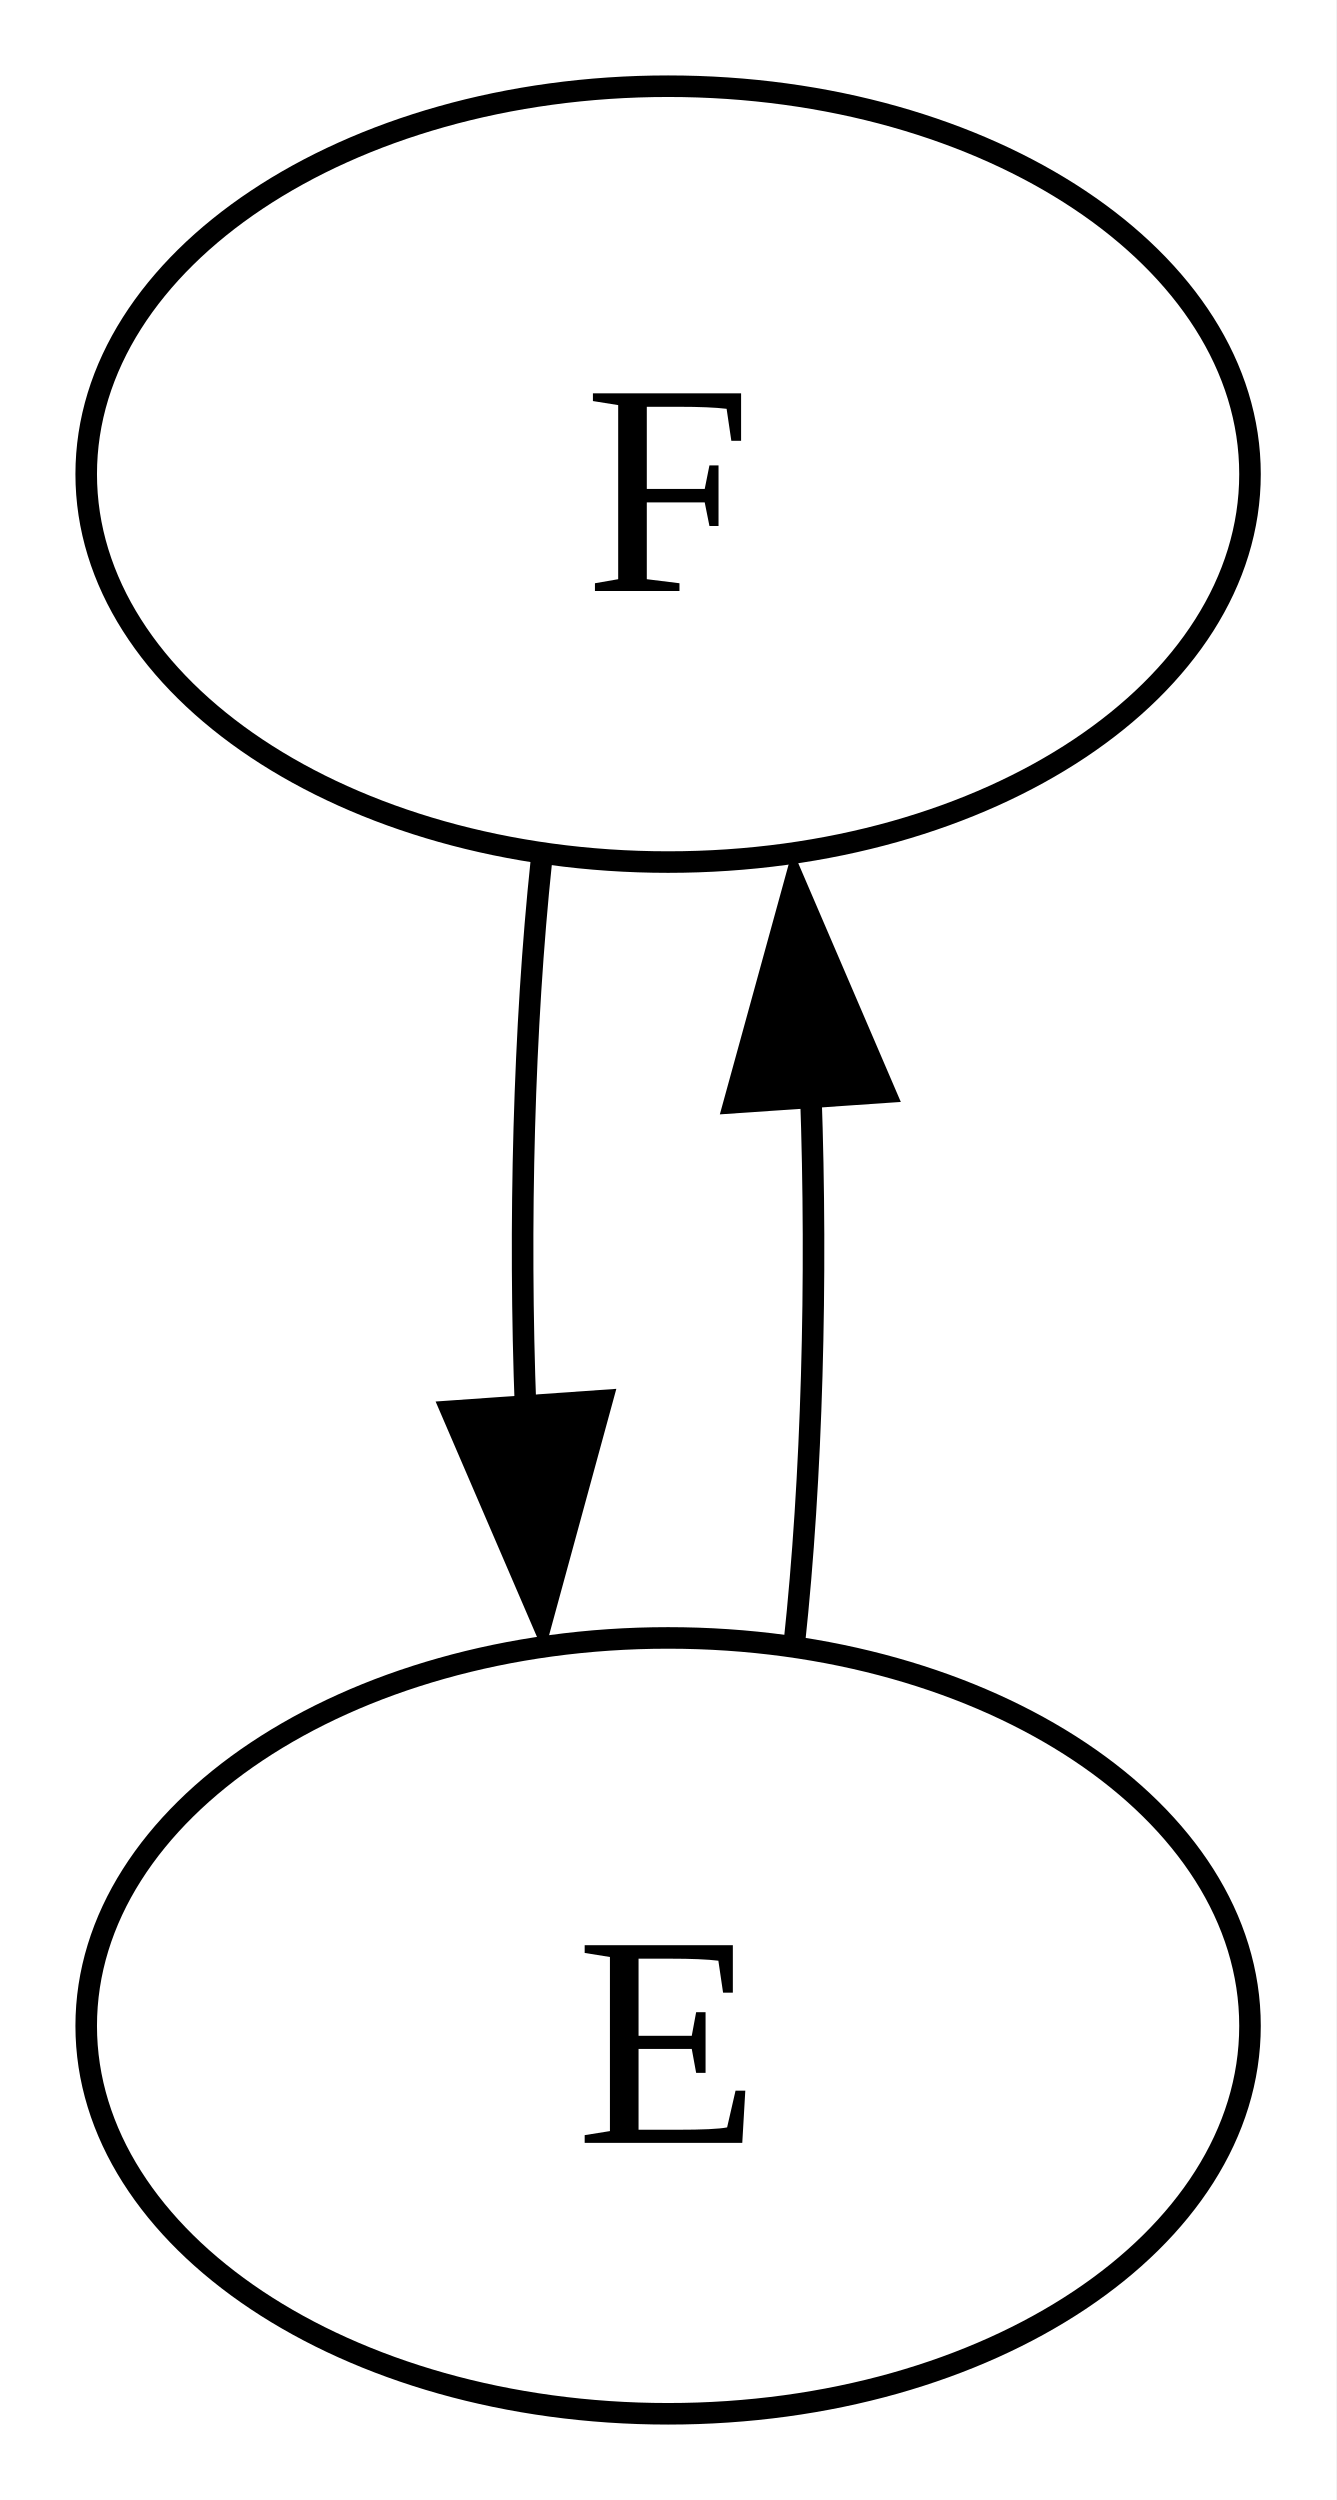
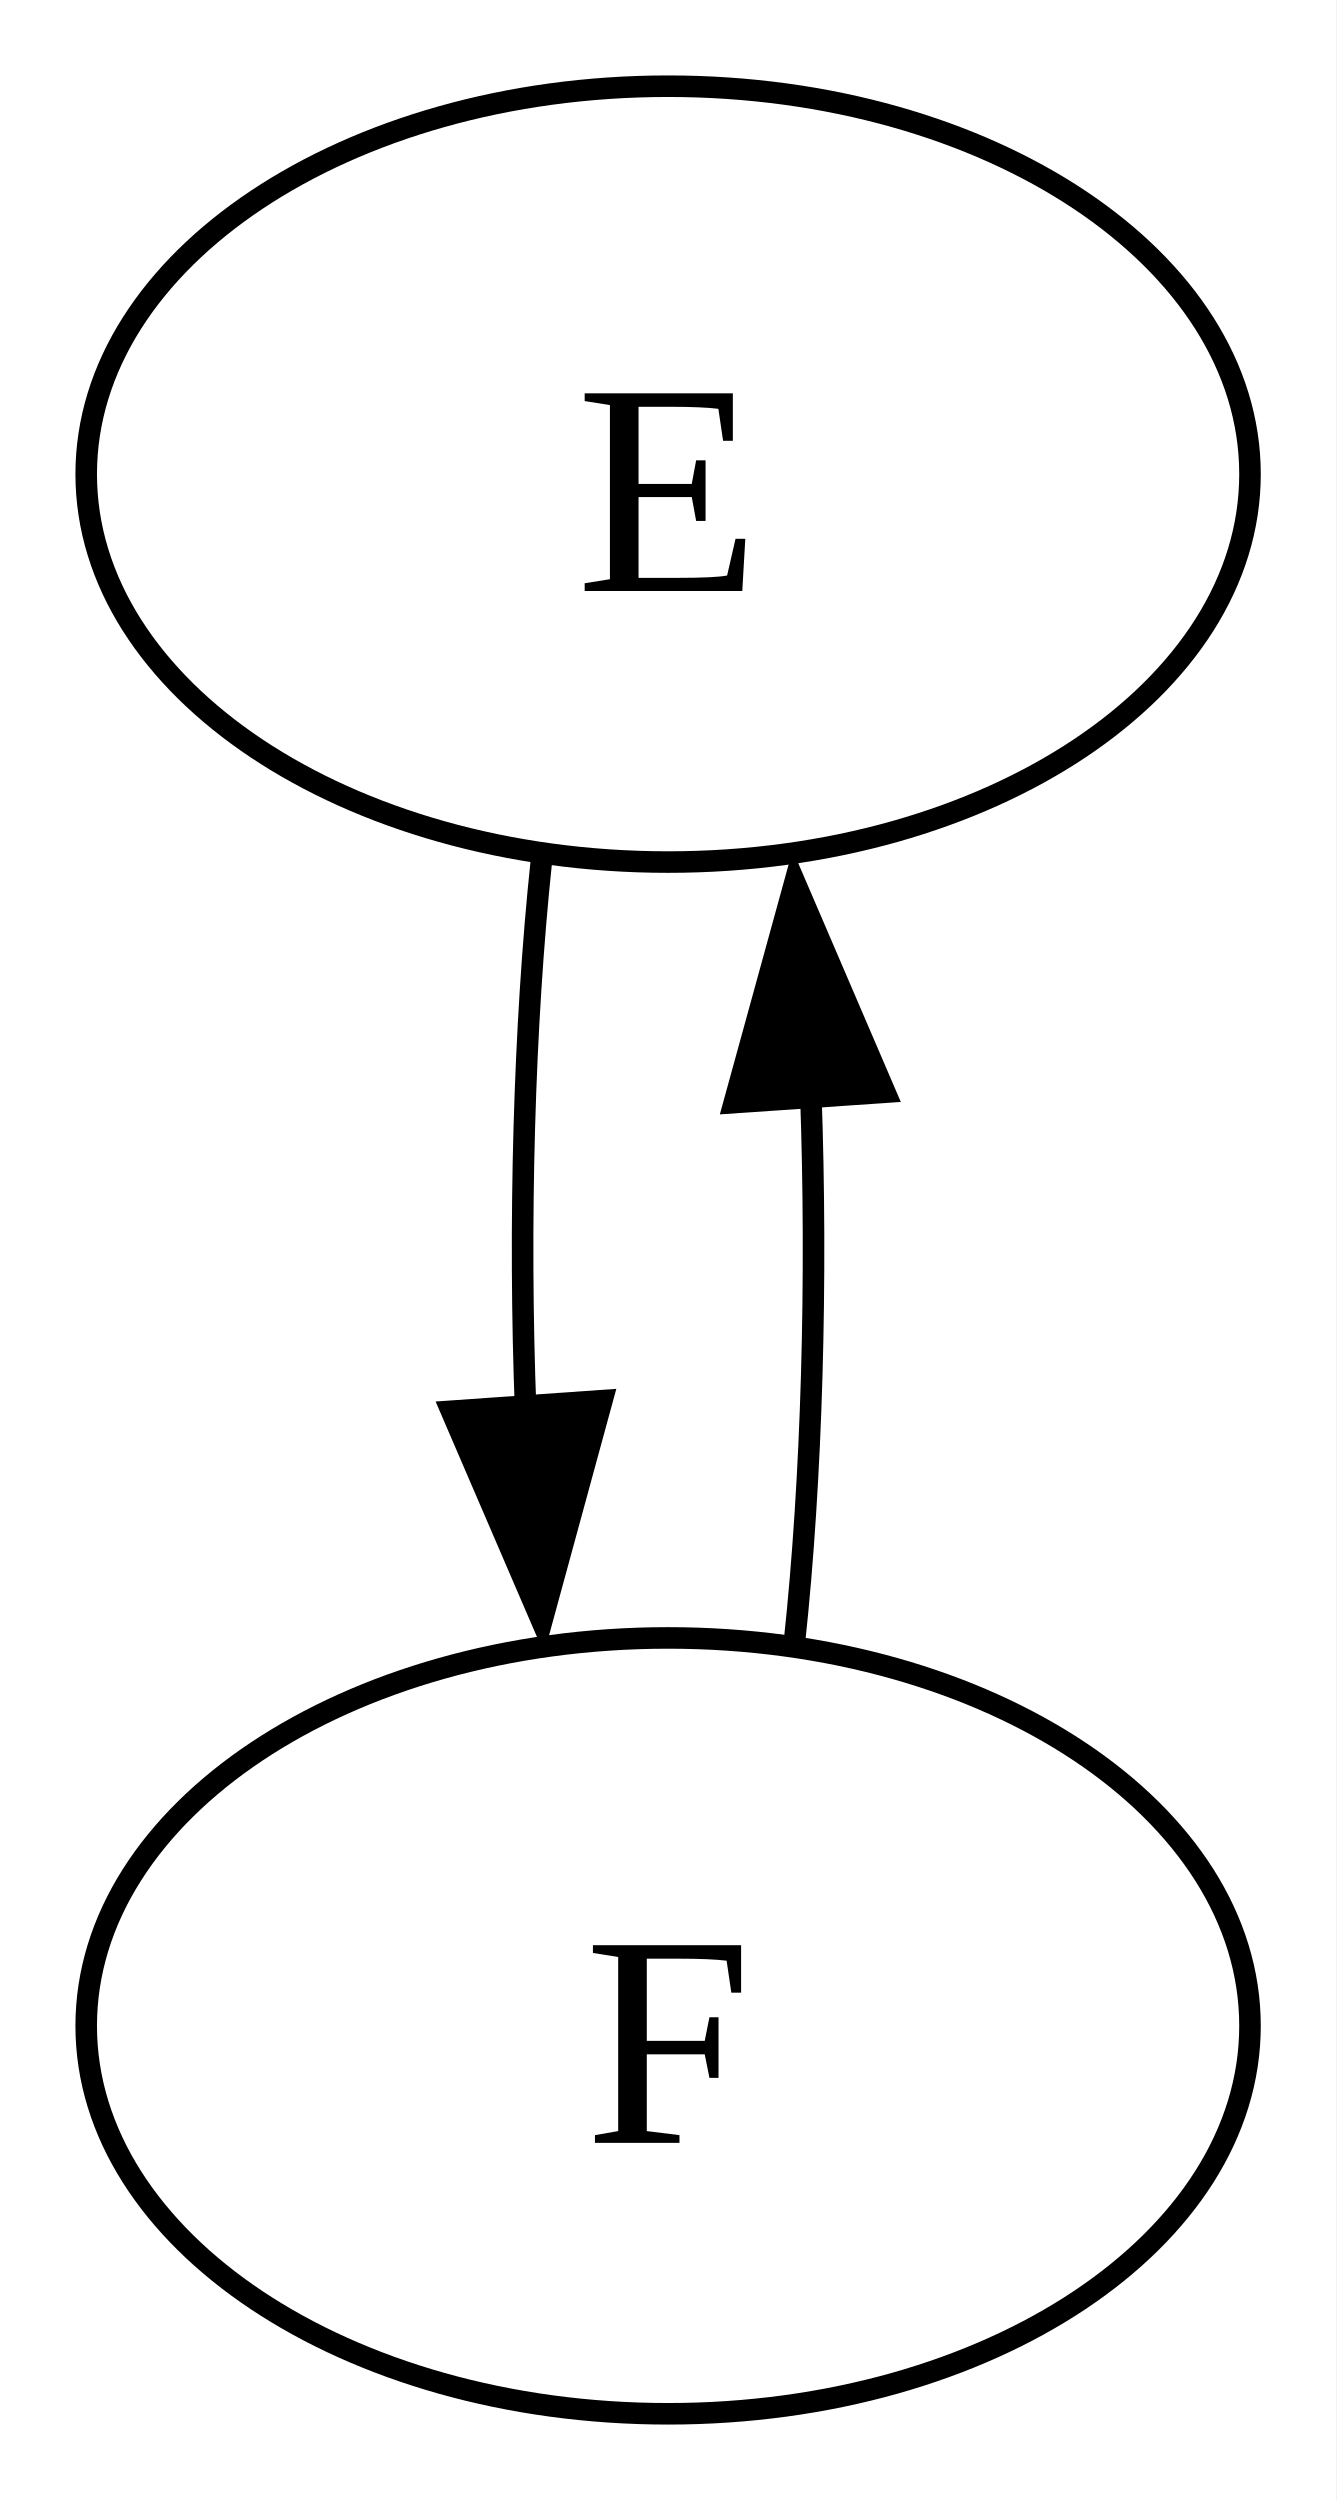
<svg xmlns="http://www.w3.org/2000/svg" width="62pt" height="116pt" viewBox="0.00 0.00 62.00 116.00">
  <g id="graph0" class="graph" transform="scale(1 1) rotate(0) translate(4 112)">
    <polygon fill="white" stroke="none" points="-4,4 -4,-112 58,-112 58,4 -4,4" />
    <g id="node1" class="node">
      <ellipse fill="none" stroke="black" cx="27" cy="-90" rx="27" ry="18" />
-       <text text-anchor="middle" x="27" y="-84.58" font-family="Times New Roman,serif" font-size="14.00">F</text>
+       <text text-anchor="middle" x="27" y="-84.58" font-family="Times New Roman,serif" font-size="14.00">E</text>
    </g>
    <g id="node2" class="node">
      <ellipse fill="none" stroke="black" cx="27" cy="-18" rx="27" ry="18" />
-       <text text-anchor="middle" x="27" y="-12.57" font-family="Times New Roman,serif" font-size="14.00">E</text>
+       <text text-anchor="middle" x="27" y="-12.57" font-family="Times New Roman,serif" font-size="14.00">F</text>
    </g>
    <g id="edge1" class="edge">
      <path fill="none" stroke="black" d="M21.12,-72.05C20.31,-64.4 20.06,-55.16 20.39,-46.56" />
      <polygon fill="black" stroke="black" points="23.93,-47.01 21.14,-36.79 16.95,-46.52 23.93,-47.01" />
    </g>
    <g id="edge2" class="edge">
      <path fill="none" stroke="black" d="M32.86,-35.79C33.68,-43.42 33.93,-52.65 33.62,-61.27" />
      <polygon fill="black" stroke="black" points="30.07,-60.84 32.88,-71.05 37.06,-61.32 30.07,-60.84" />
    </g>
  </g>
</svg>
